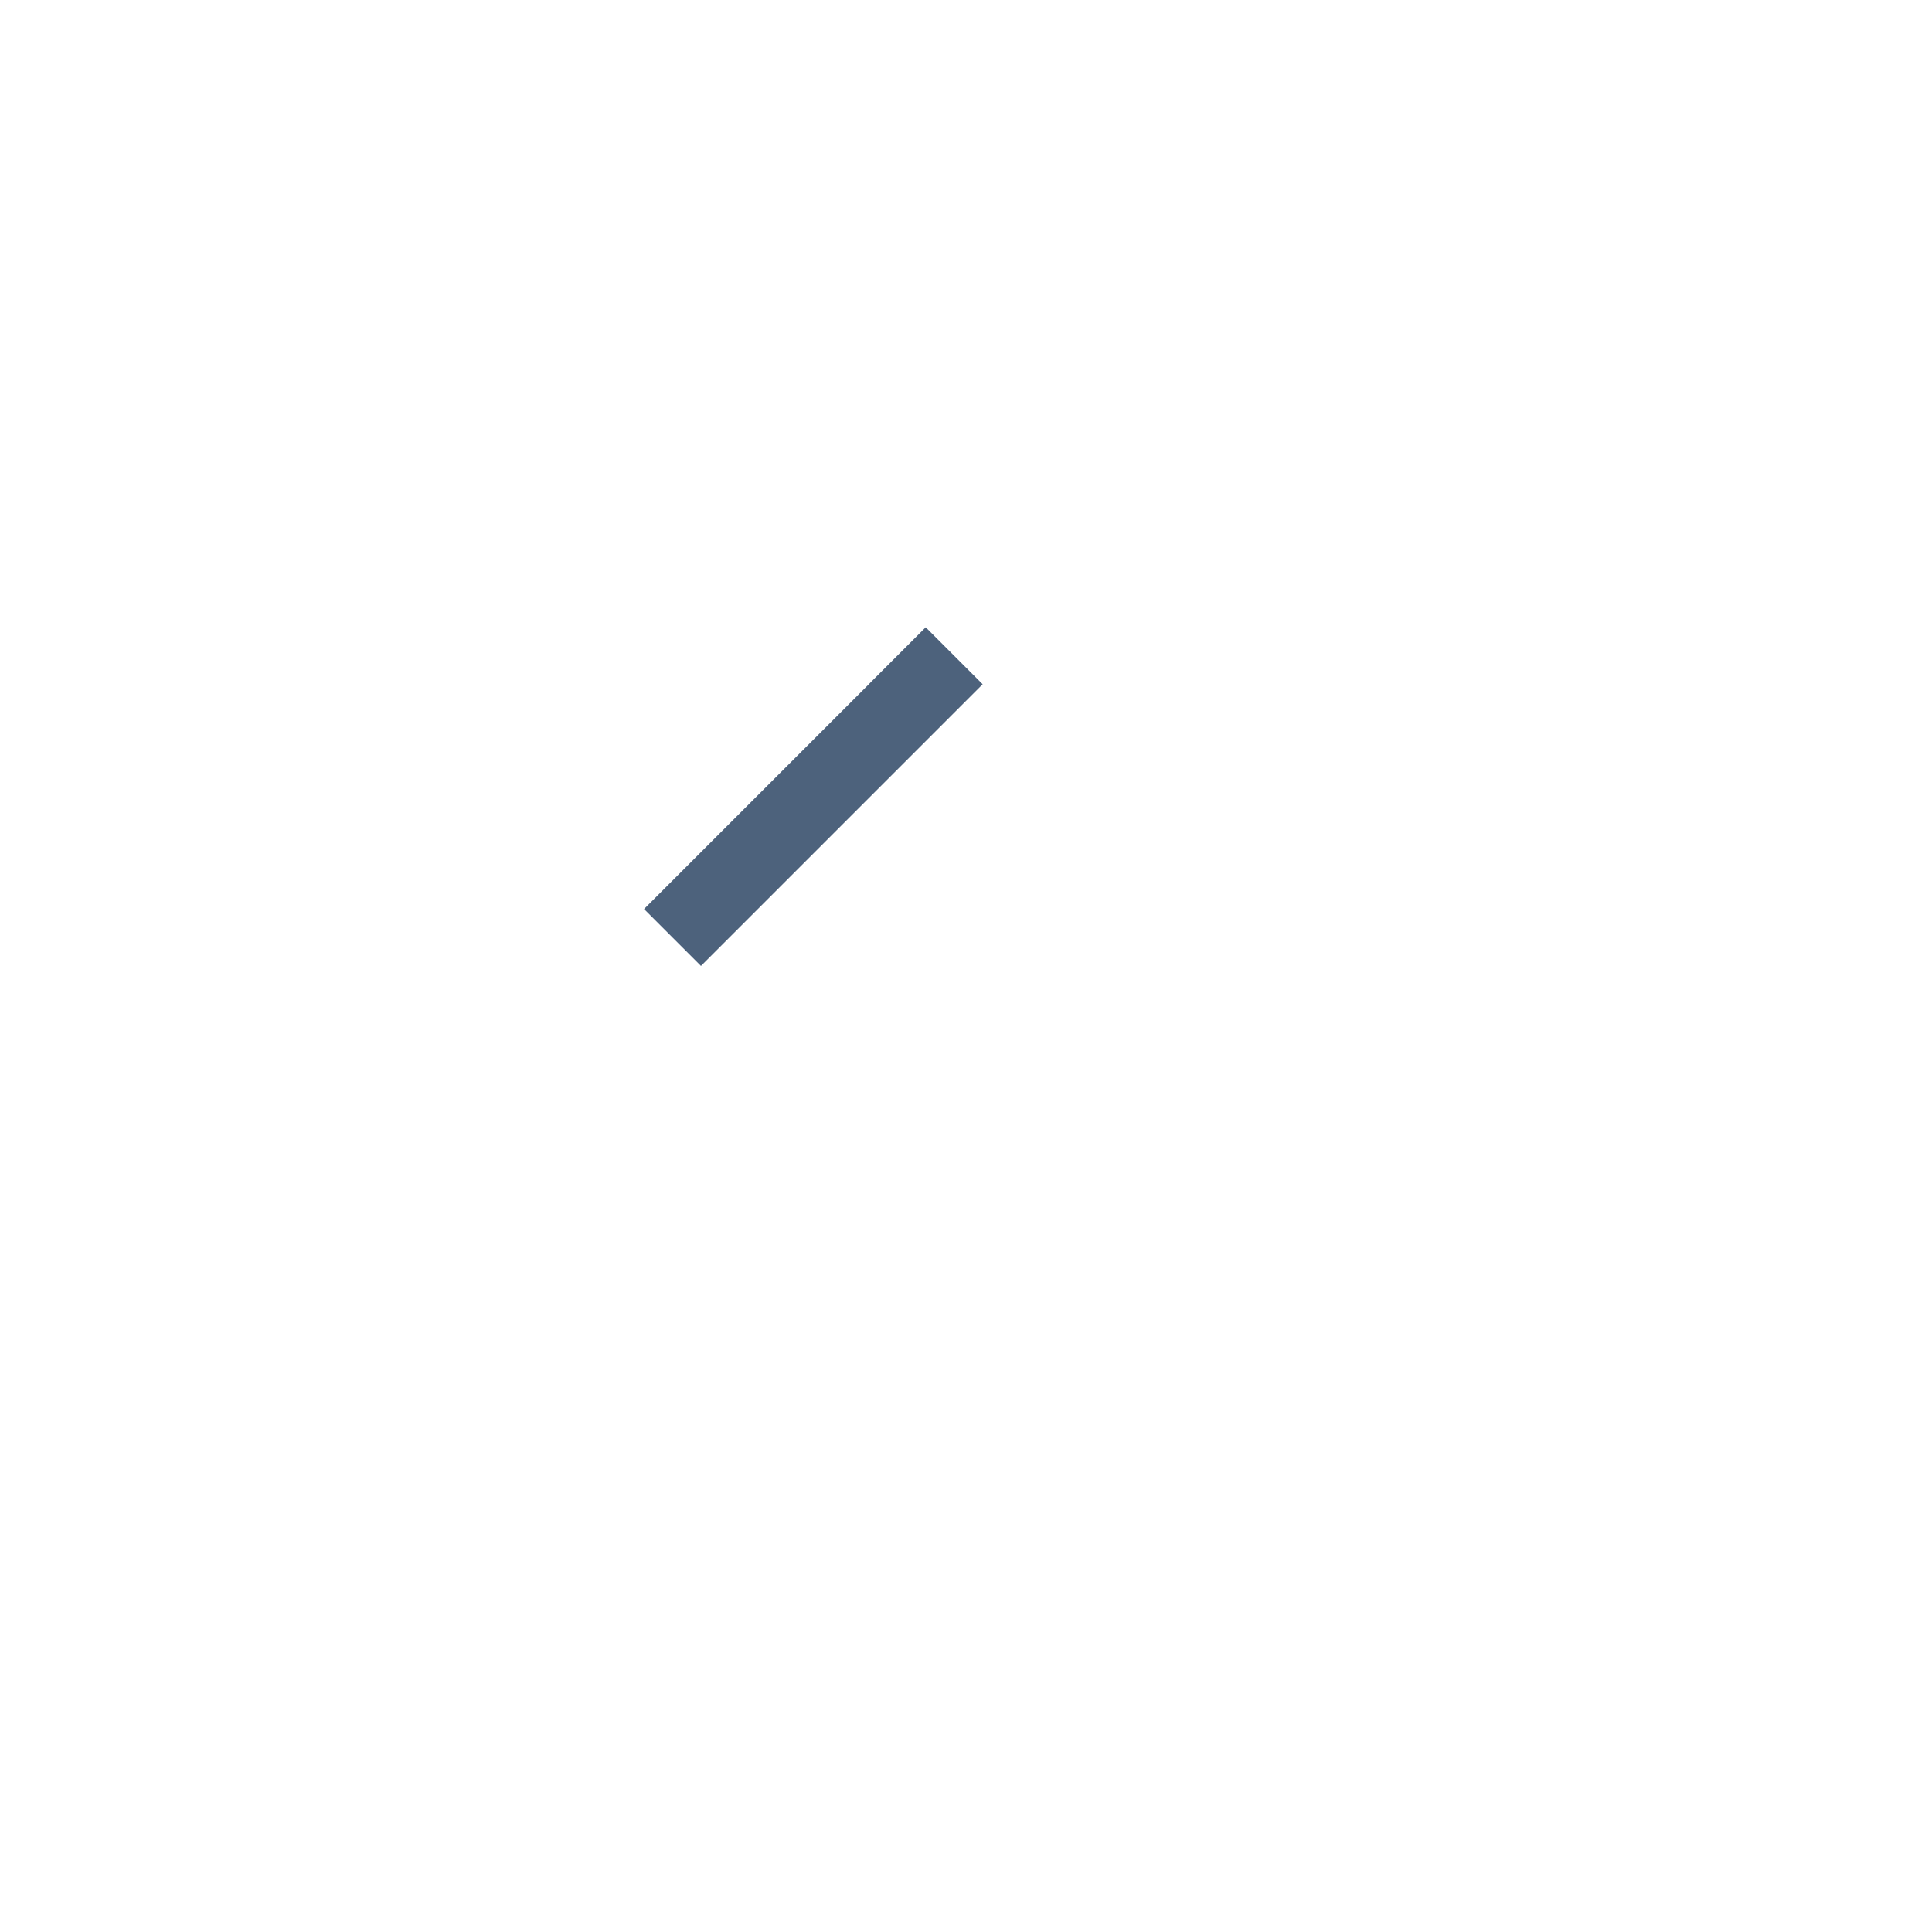
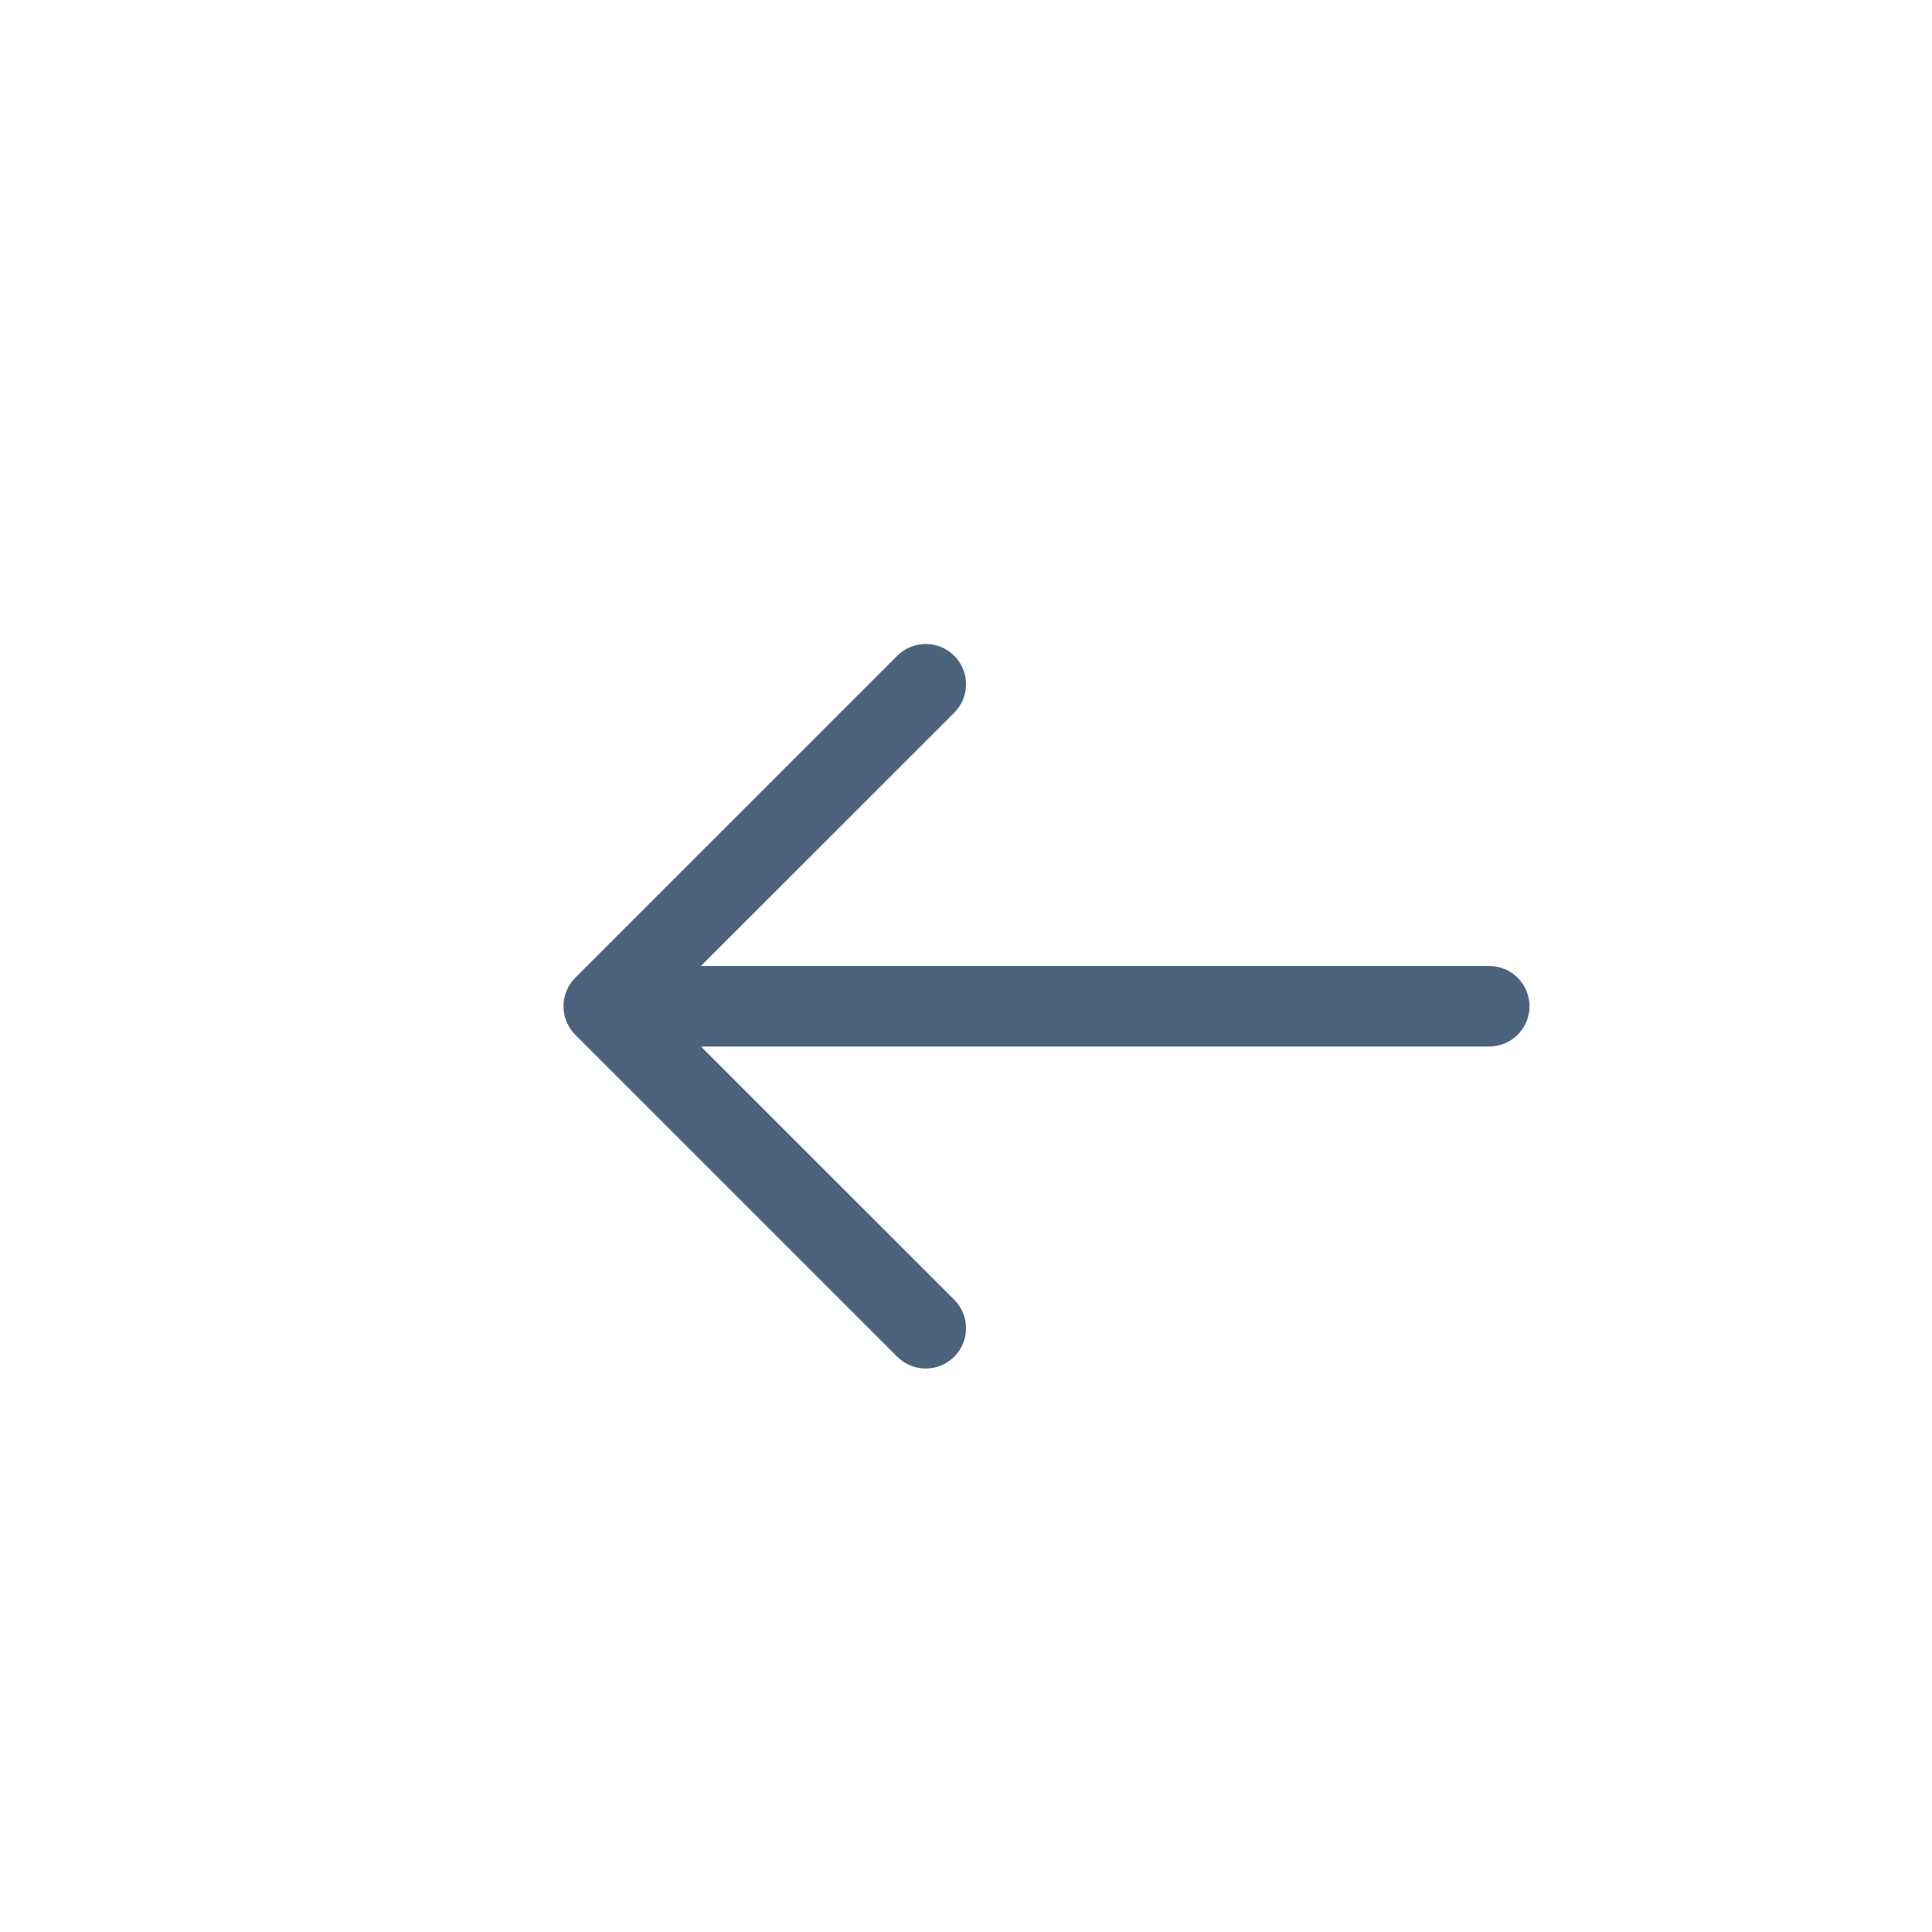
<svg xmlns="http://www.w3.org/2000/svg" width="24" height="24" viewBox="0 0 24 24" fill="none">
-   <path d="M11.5 8.5L11.146 8.146L11.5 8.5L8.354 11.646L11.5 8.5Z" fill="#1436E5" stroke="#4D627C" />
+   <path d="M8.707 12H18.5C18.776 12 19 12.224 19 12.5C19 12.776 18.776 13 18.5 13H8.707L11.854 16.146C12.049 16.342 12.049 16.658 11.854 16.854C11.658 17.049 11.342 17.049 11.146 16.854L7.146 12.854C6.951 12.658 6.951 12.342 7.146 12.146L11.146 8.146C11.342 7.951 11.658 7.951 11.854 8.146C12.049 8.342 12.049 8.658 11.854 8.854L8.707 12Z" fill="#4D627C" />
</svg>
